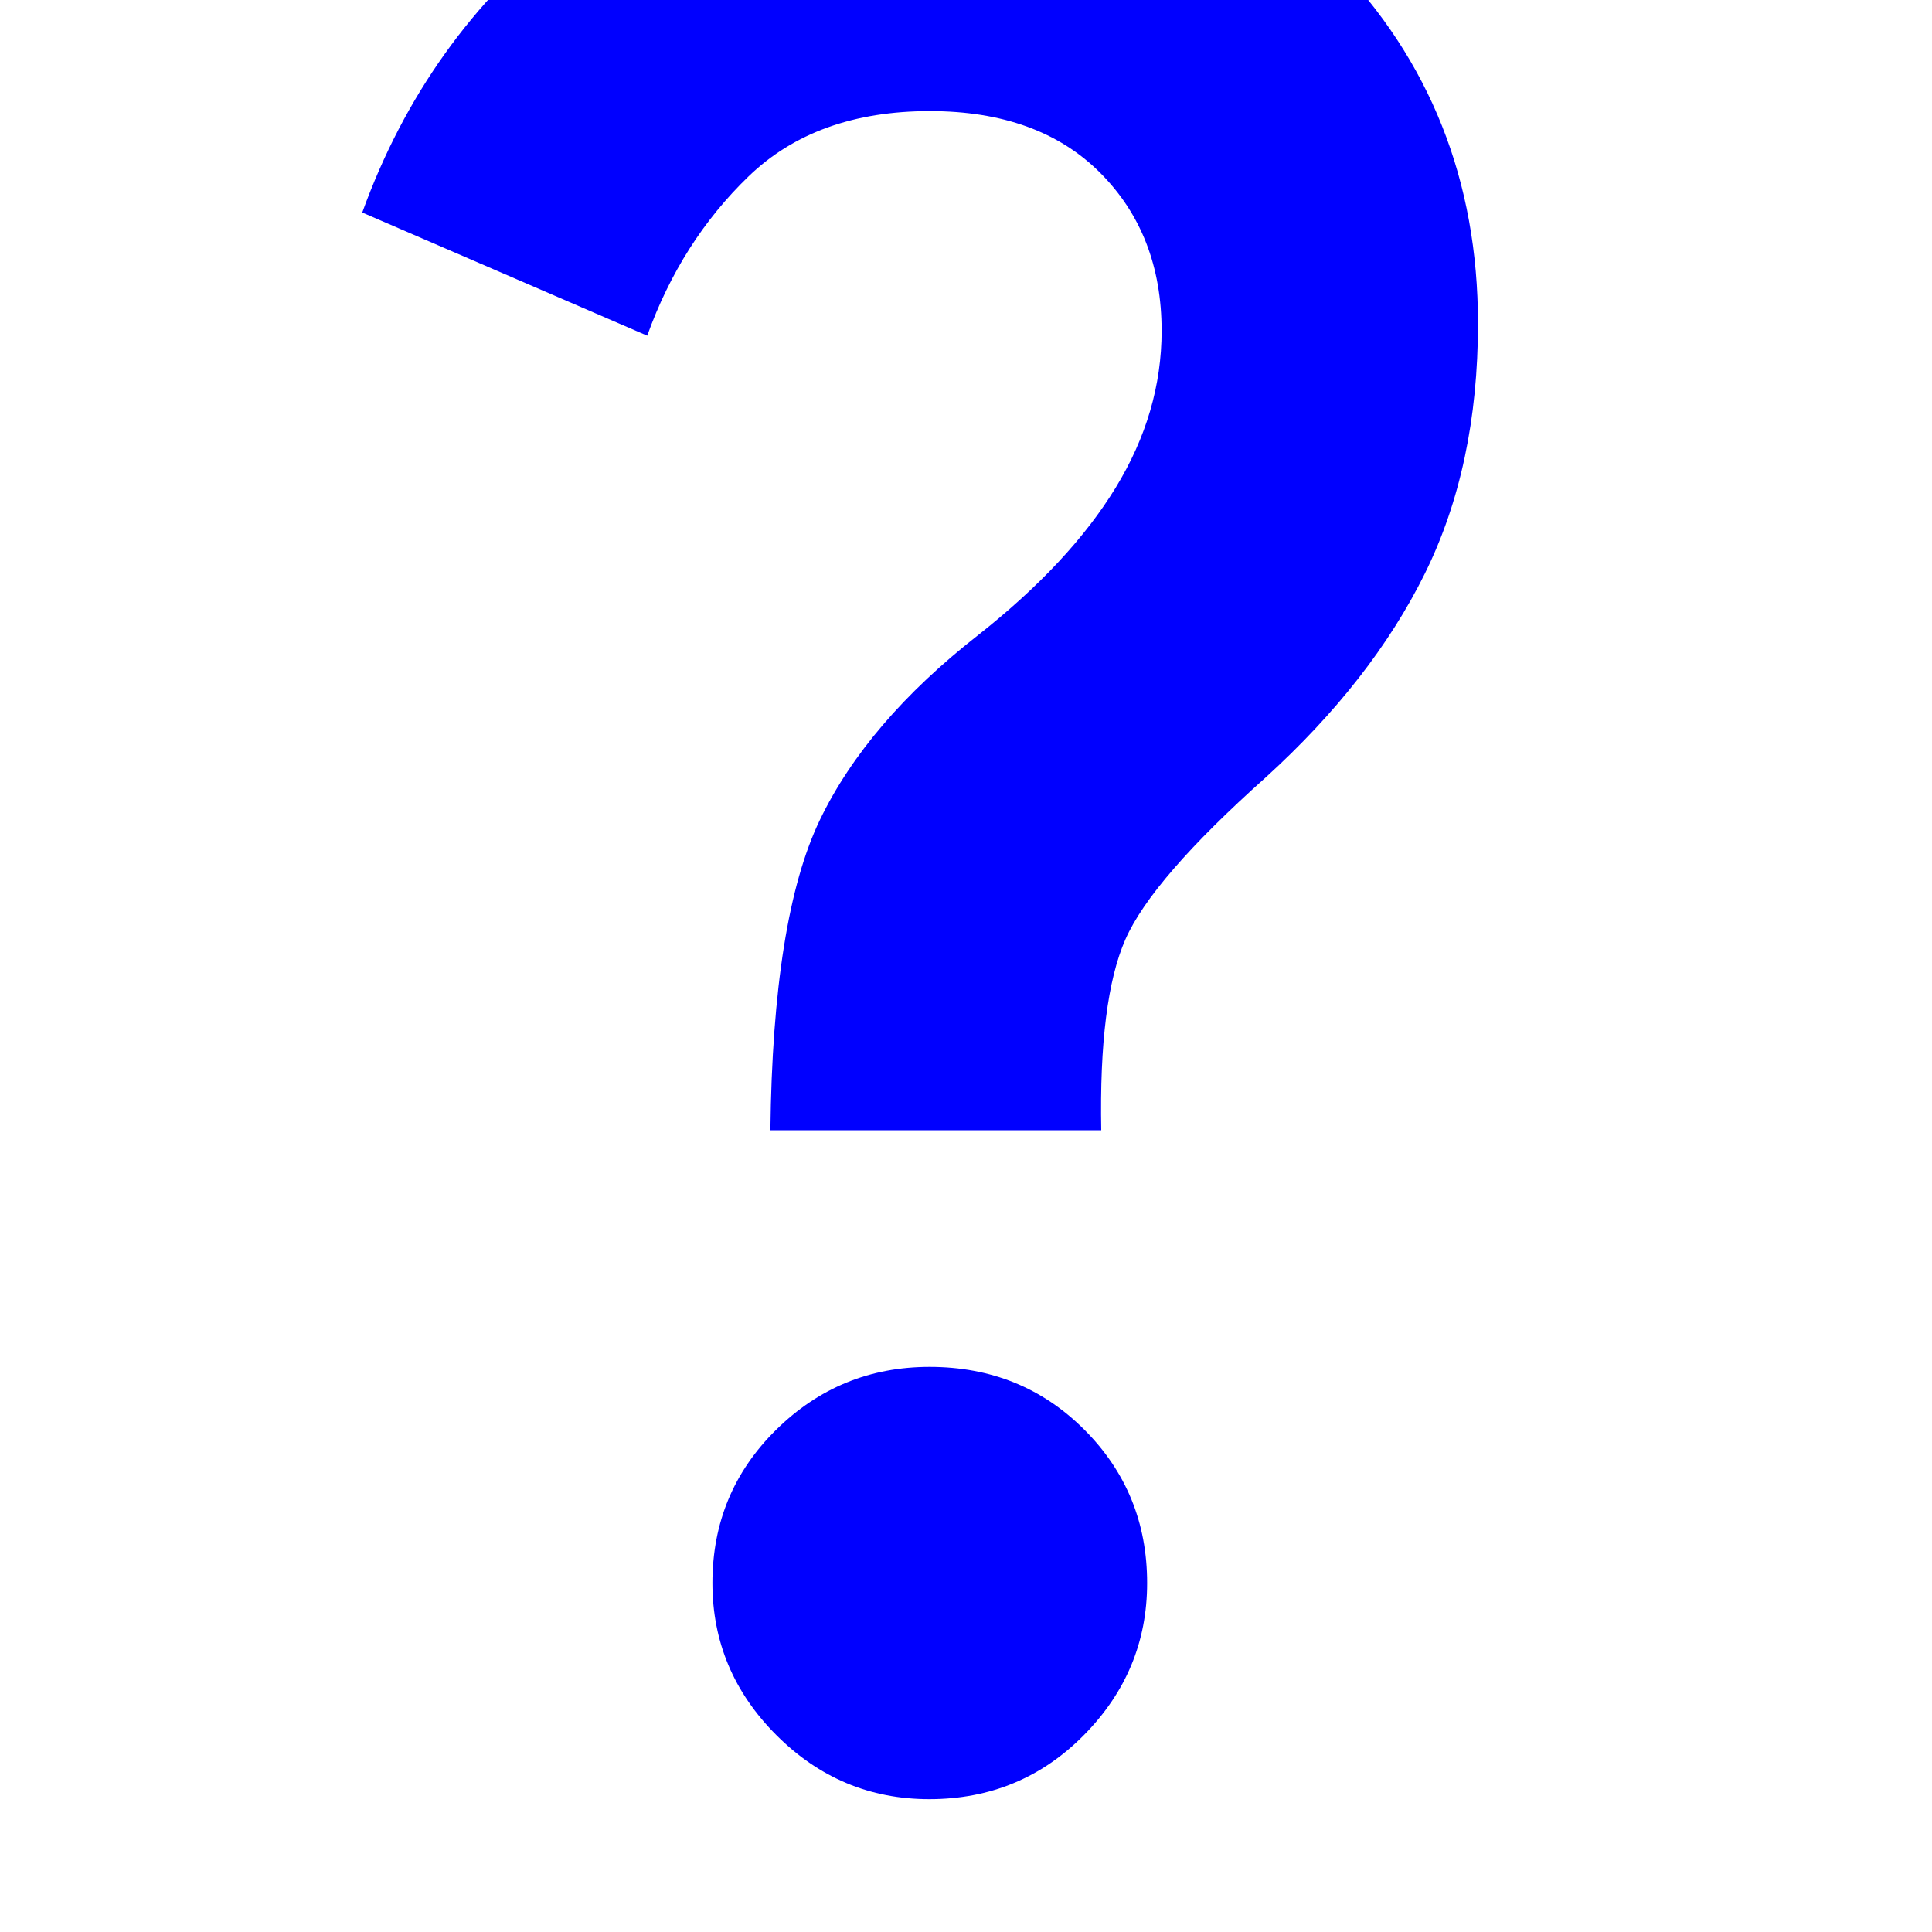
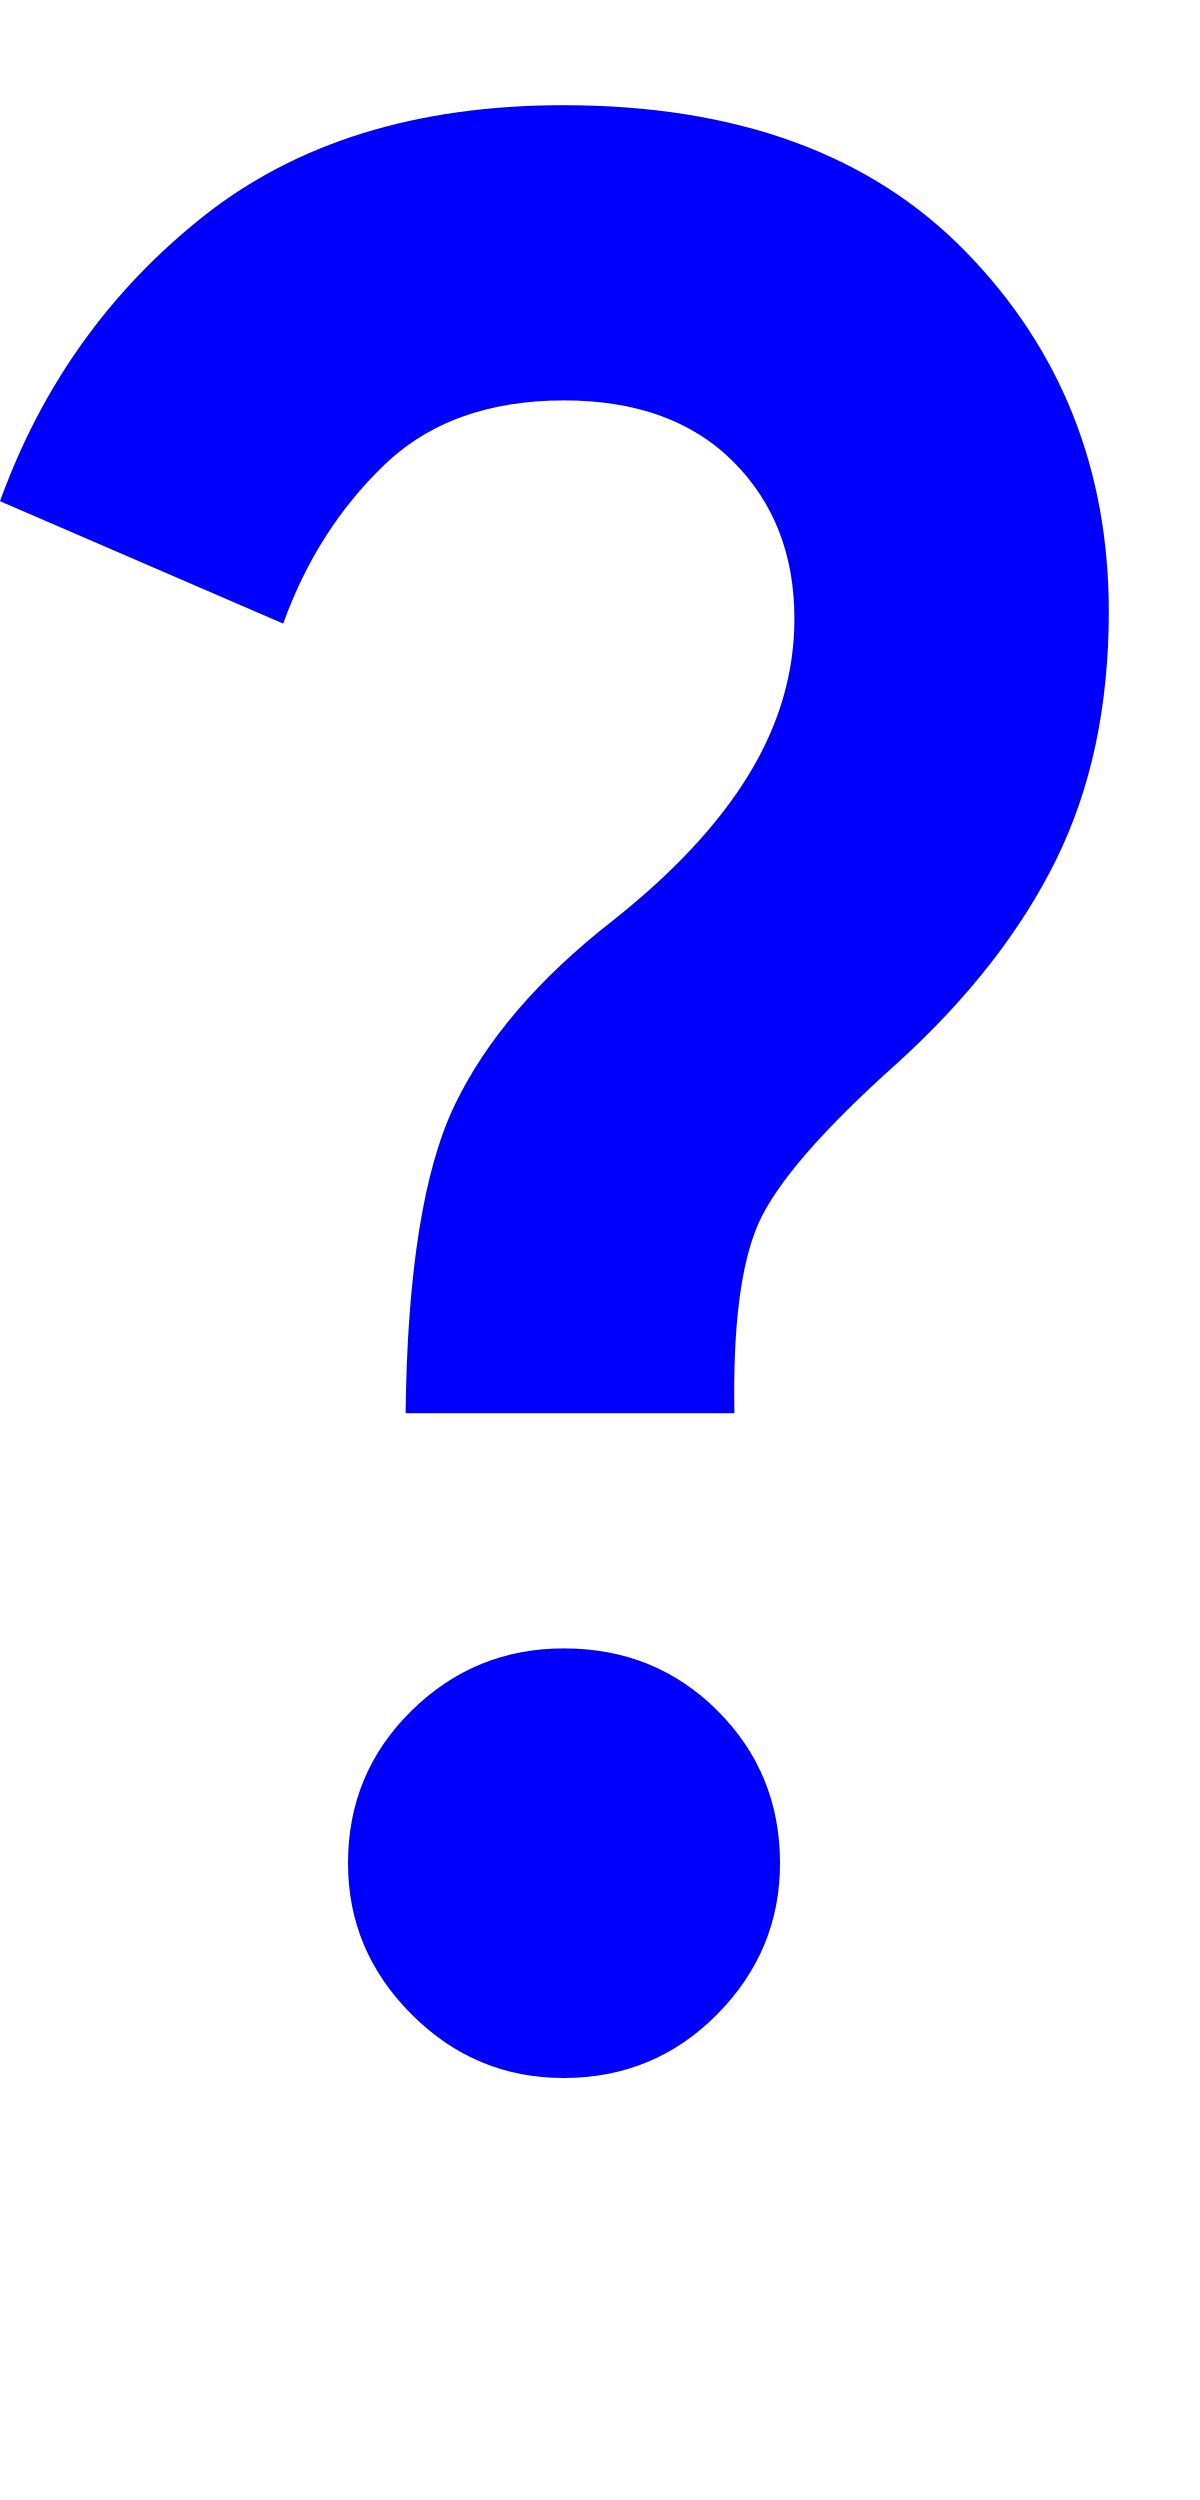
- <svg xmlns="http://www.w3.org/2000/svg" stroke="#000" stroke-width="0px" fill="#00F" height="48" viewBox="250 -800 500 800" width="48">
+ <svg xmlns="http://www.w3.org/2000/svg" stroke="#000" stroke-width="0px" fill="#00F" height="100" viewBox="250 -800 500 800" width="48">
  <path d="M419-332q1-88 20.5-128.5T505-537q38-30 57-61.109T581-663q0-40-25.5-65.5T485-754q-47 0-75 27t-42 66l-118-51q26-72 84.5-118.5T484.756-877q108.228 0 167.736 61.148Q712-754.703 712-666q0 59-22 103.5T624-478q-47 42-58 67t-10 79H419Zm65.788 277Q448-55 421.5-81.5T395-144.496q0-37.495 26.42-63.5Q447.841-234 484.92-234 523-234 549-207.996q26 26.005 26 63.5Q575-108 548.788-81.5q-26.213 26.5-64 26.5Z" />
</svg>
